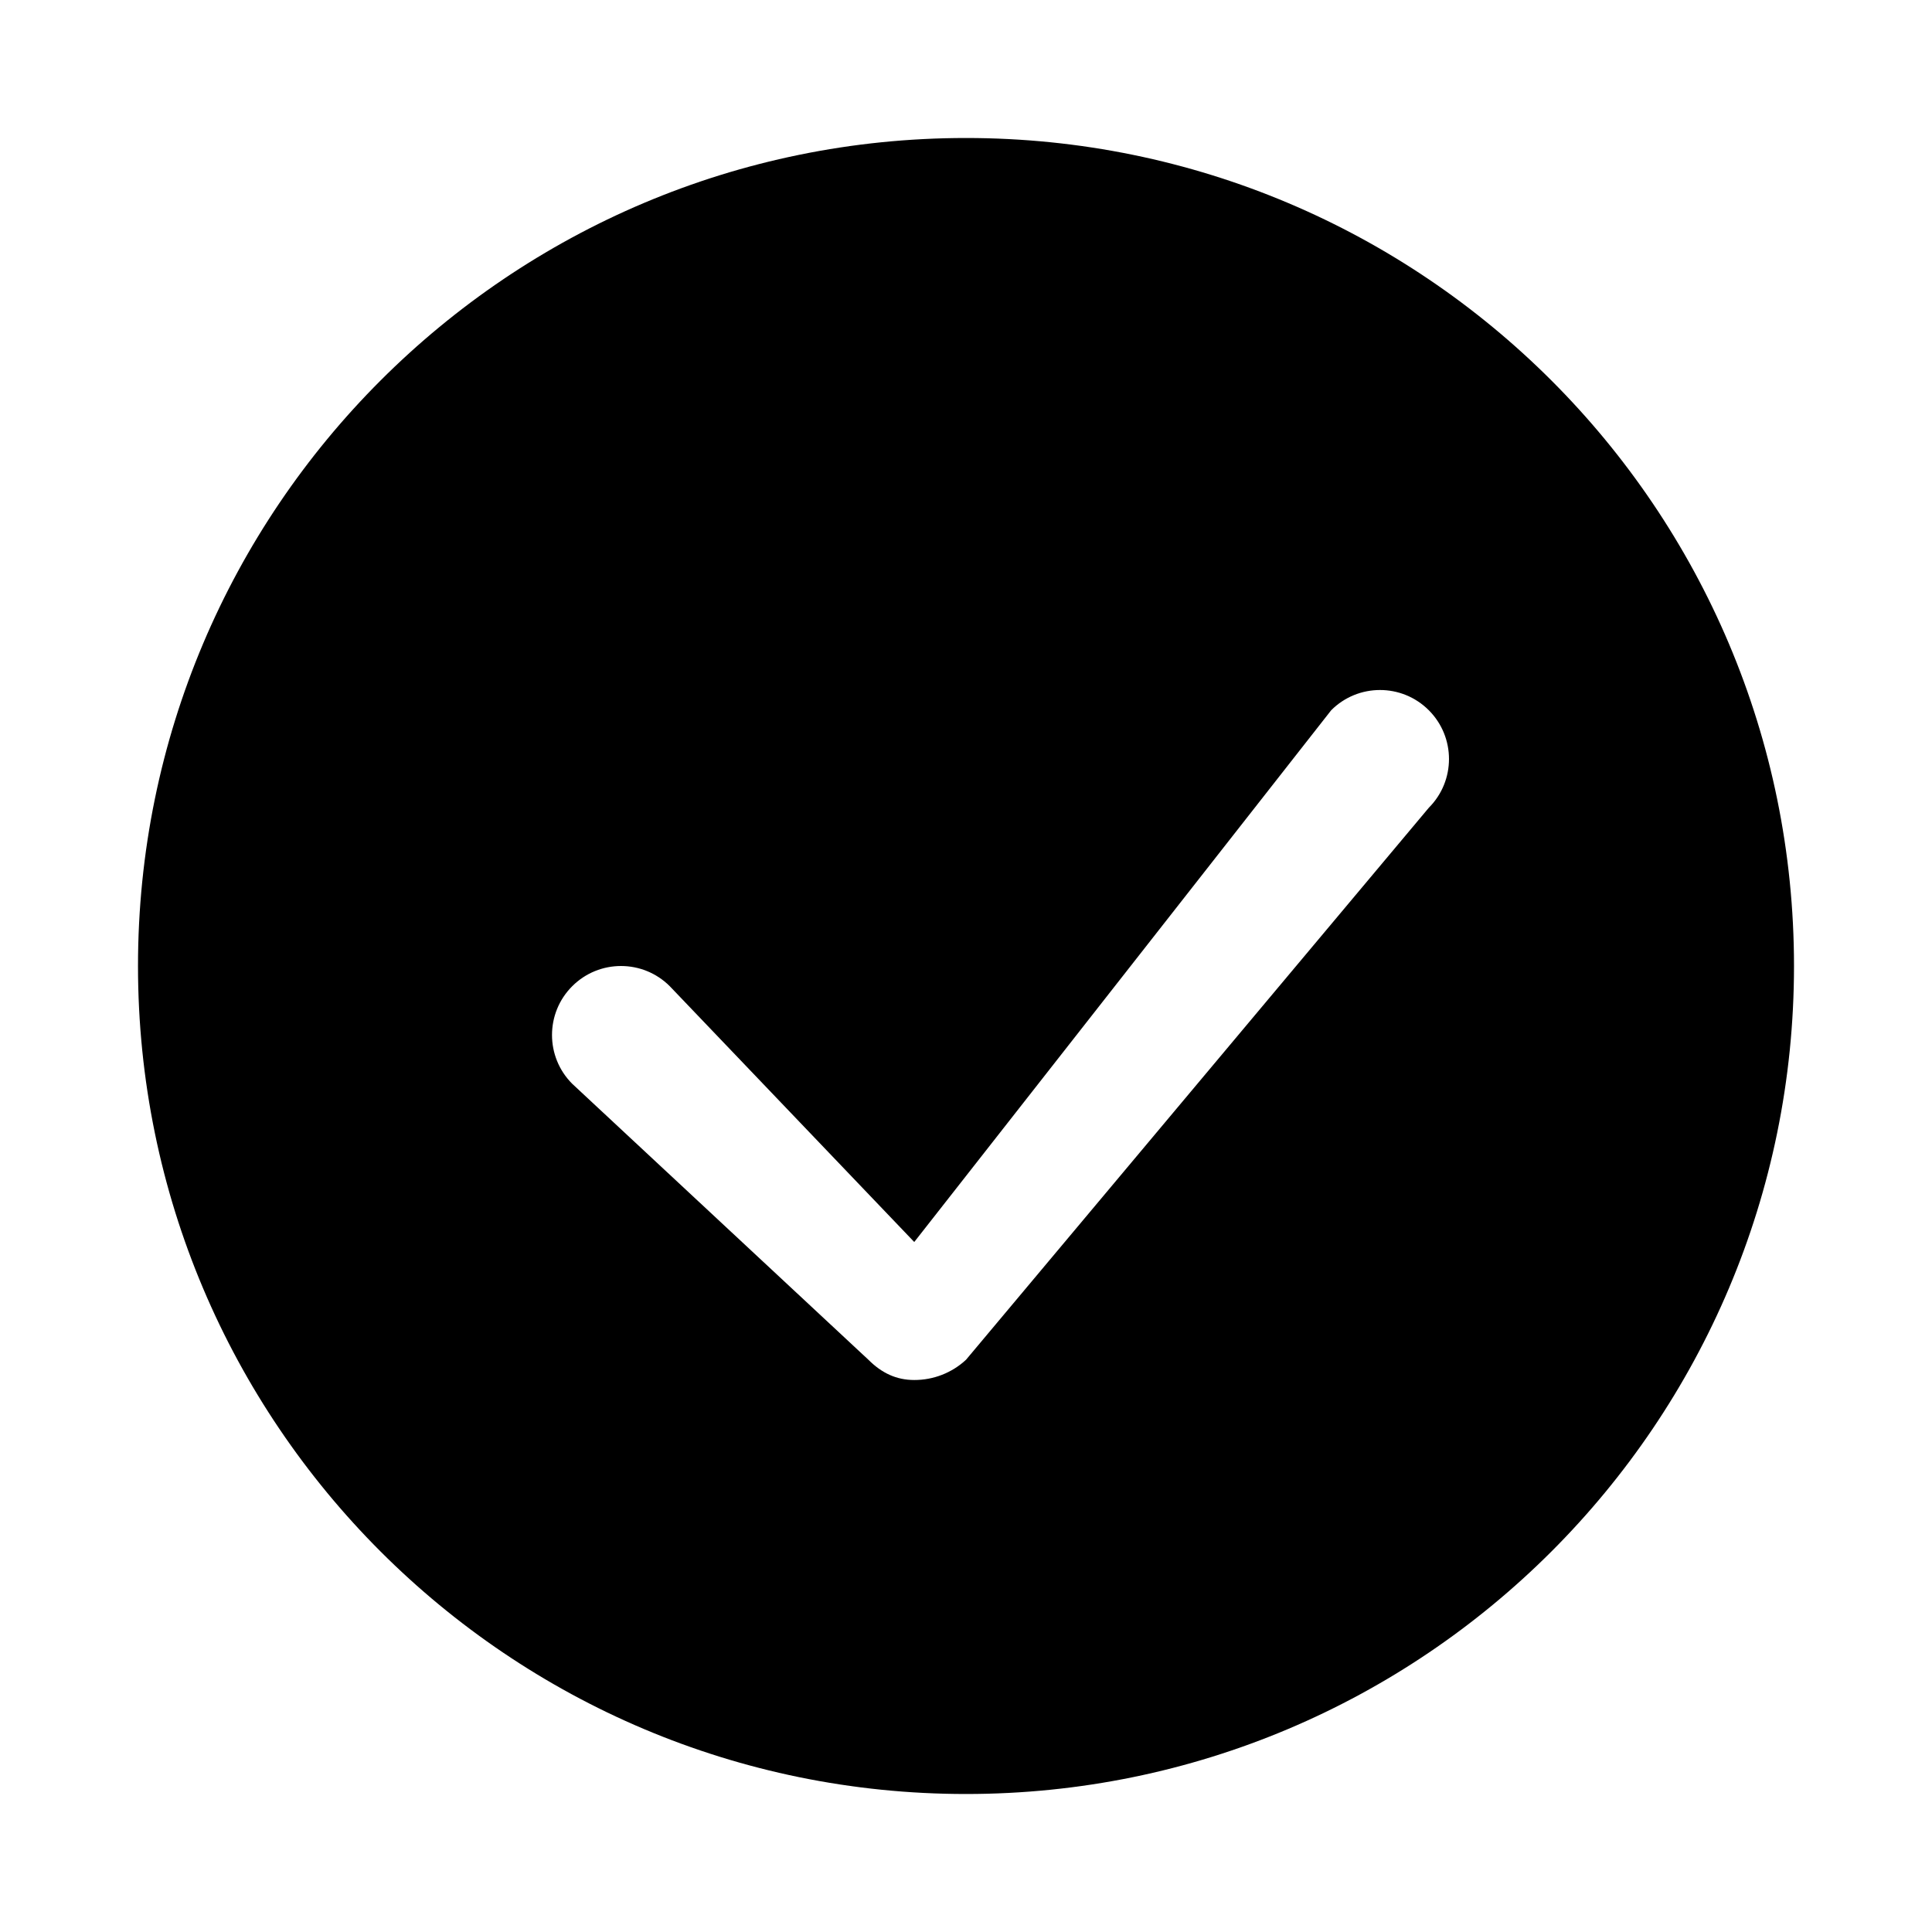
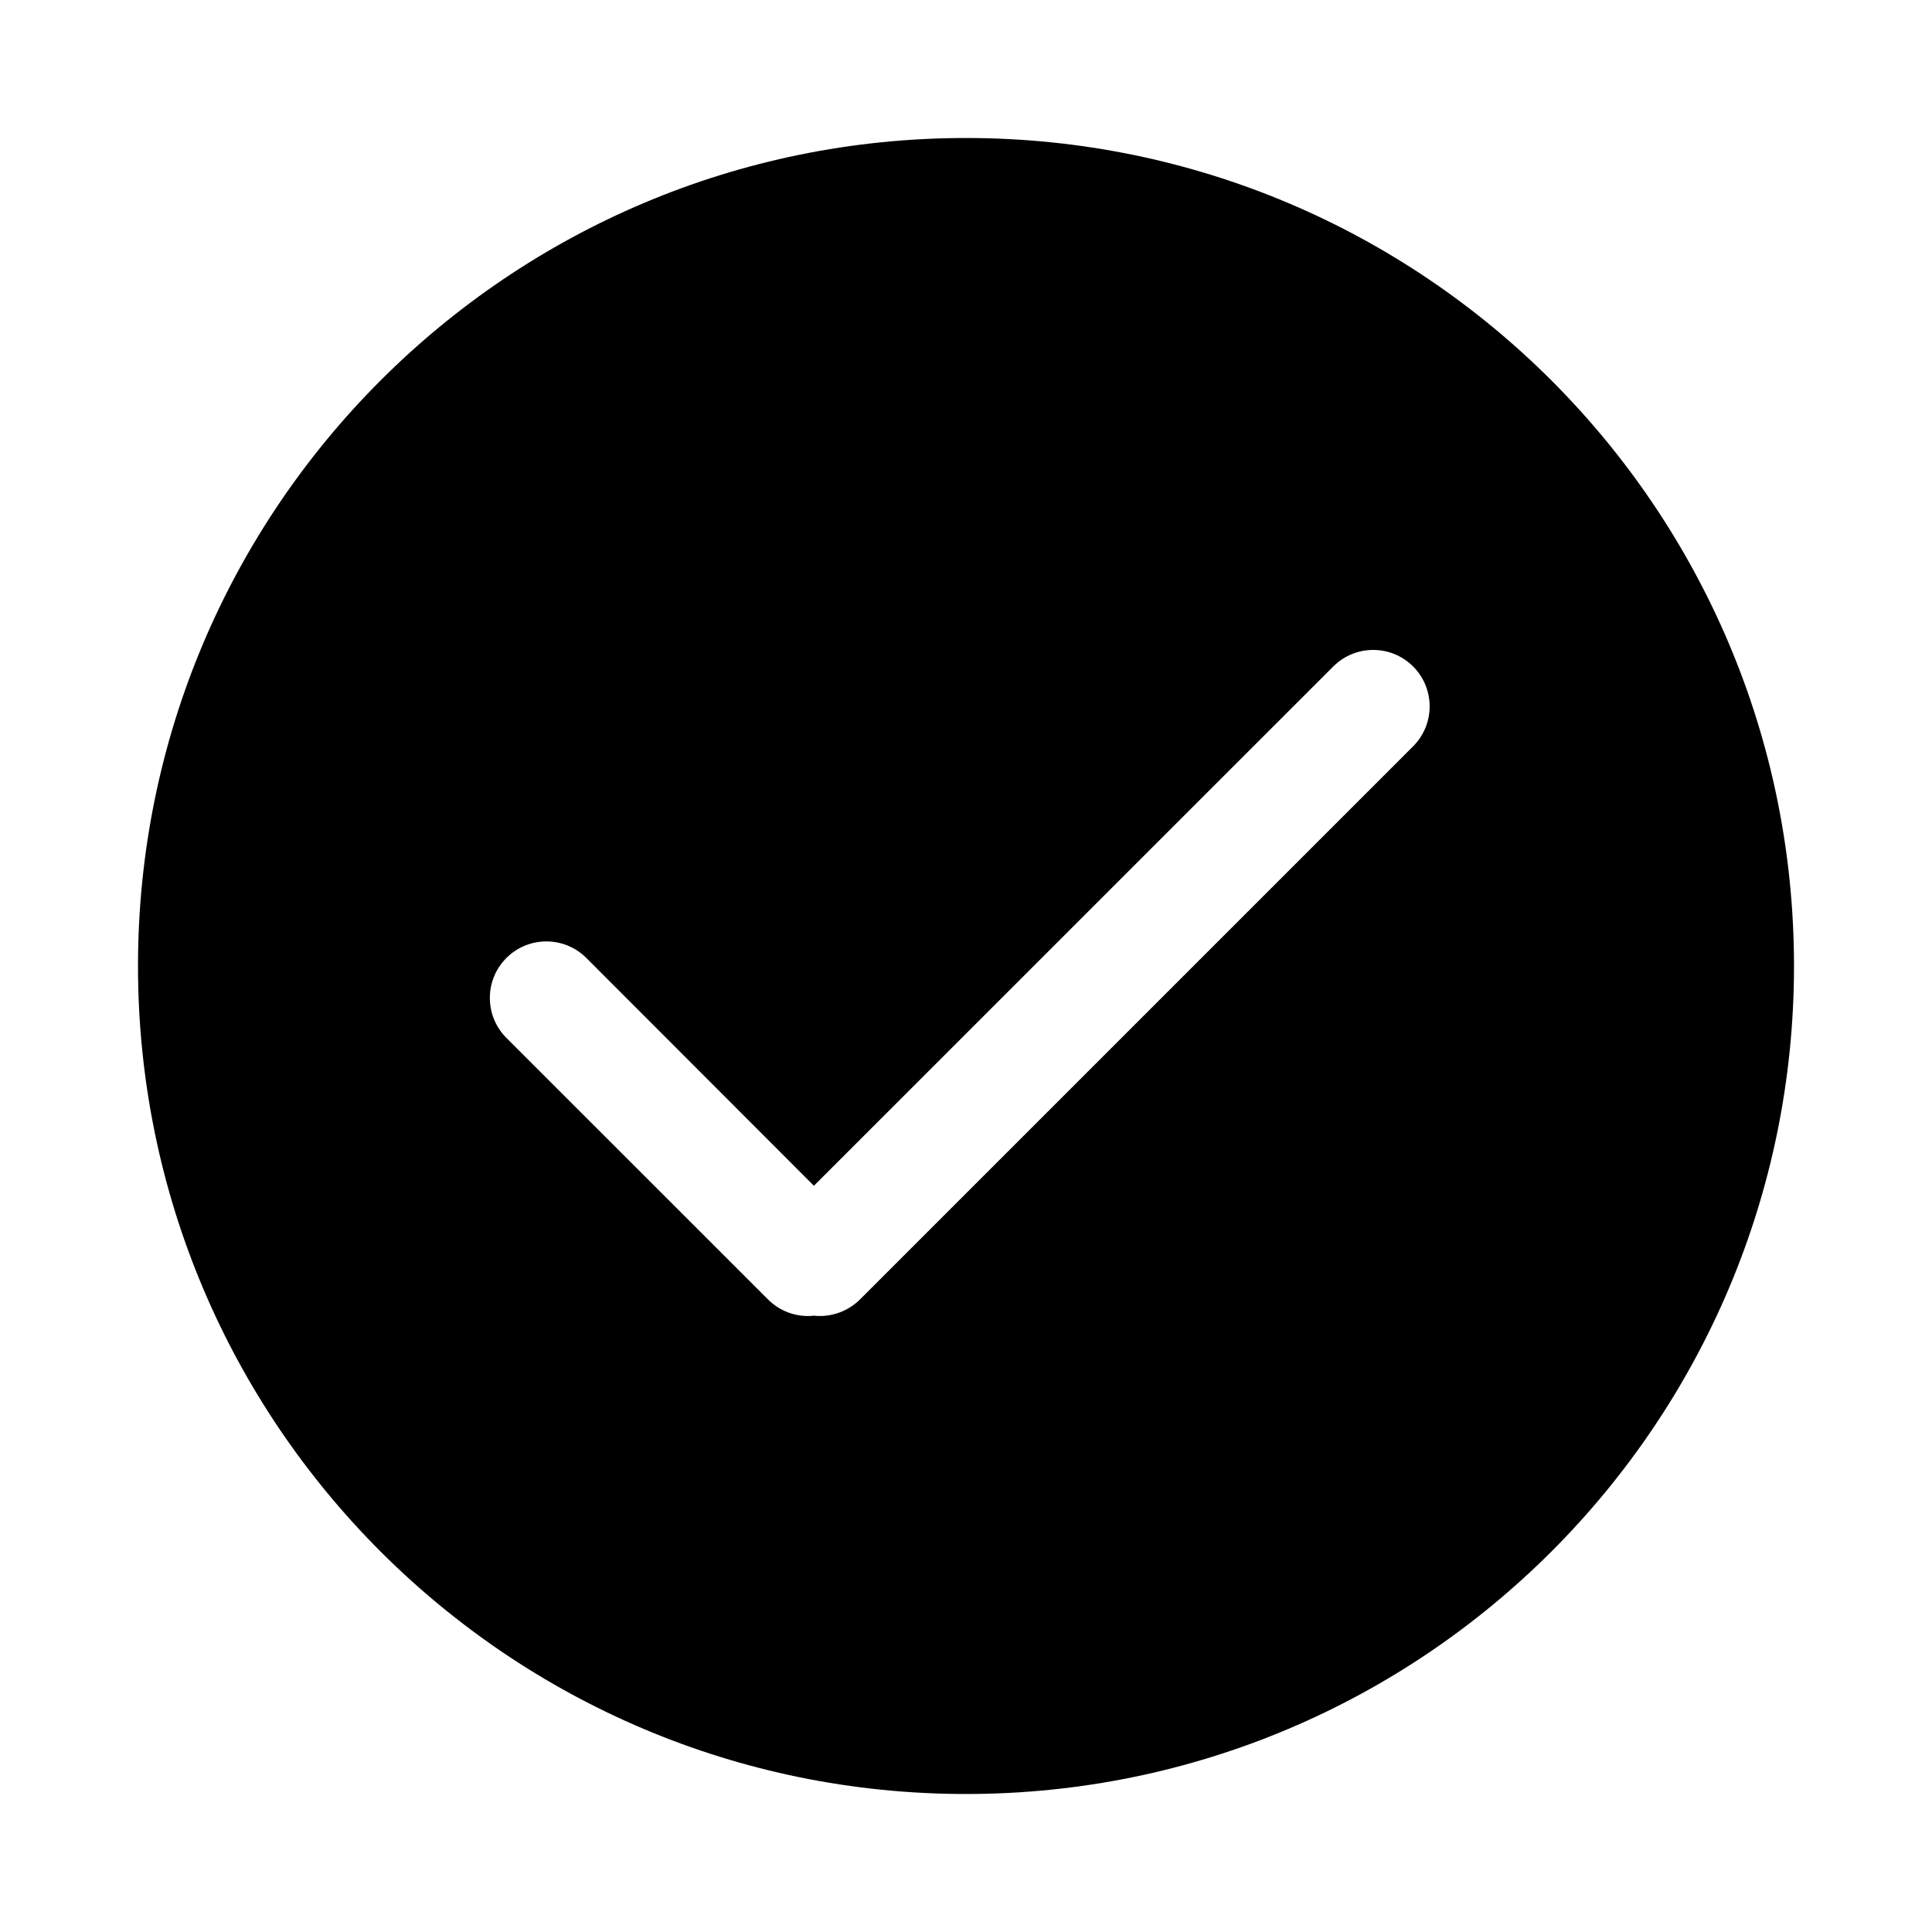
<svg xmlns="http://www.w3.org/2000/svg" width="28" height="28" viewBox="0 0 28 28">
-   <path d="M20.707 11.707l-6.707 8a1.098 1.098 0 0 1-.75.293c-.256 0-.469-.098-.664-.293l-4.293-4a.999.999 0 1 1 1.414-1.414L13.25 18l6.043-7.707a.999.999 0 1 1 1.414 1.414M14 2C7.373 2 2 7.373 2 14s5.373 12 12 12 12-5.373 12-12S20.627 2 14 2" fill-rule="evenodd" />
+   <path d="M20.48 10.816l-8.014 8.014a.825.825 0 0 1-.67.238.816.816 0 0 1-.664-.234l-3.793-3.792a.819.819 0 1 1 1.159-1.158l3.298 3.301 7.527-7.526a.818.818 0 1 1 1.157 1.157M14 2C7.373 2 2 7.372 2 14c0 6.627 5.372 12 12 12s12-5.373 12-12c0-6.628-5.372-12-12-12" fill-rule="evenodd" />
</svg>
